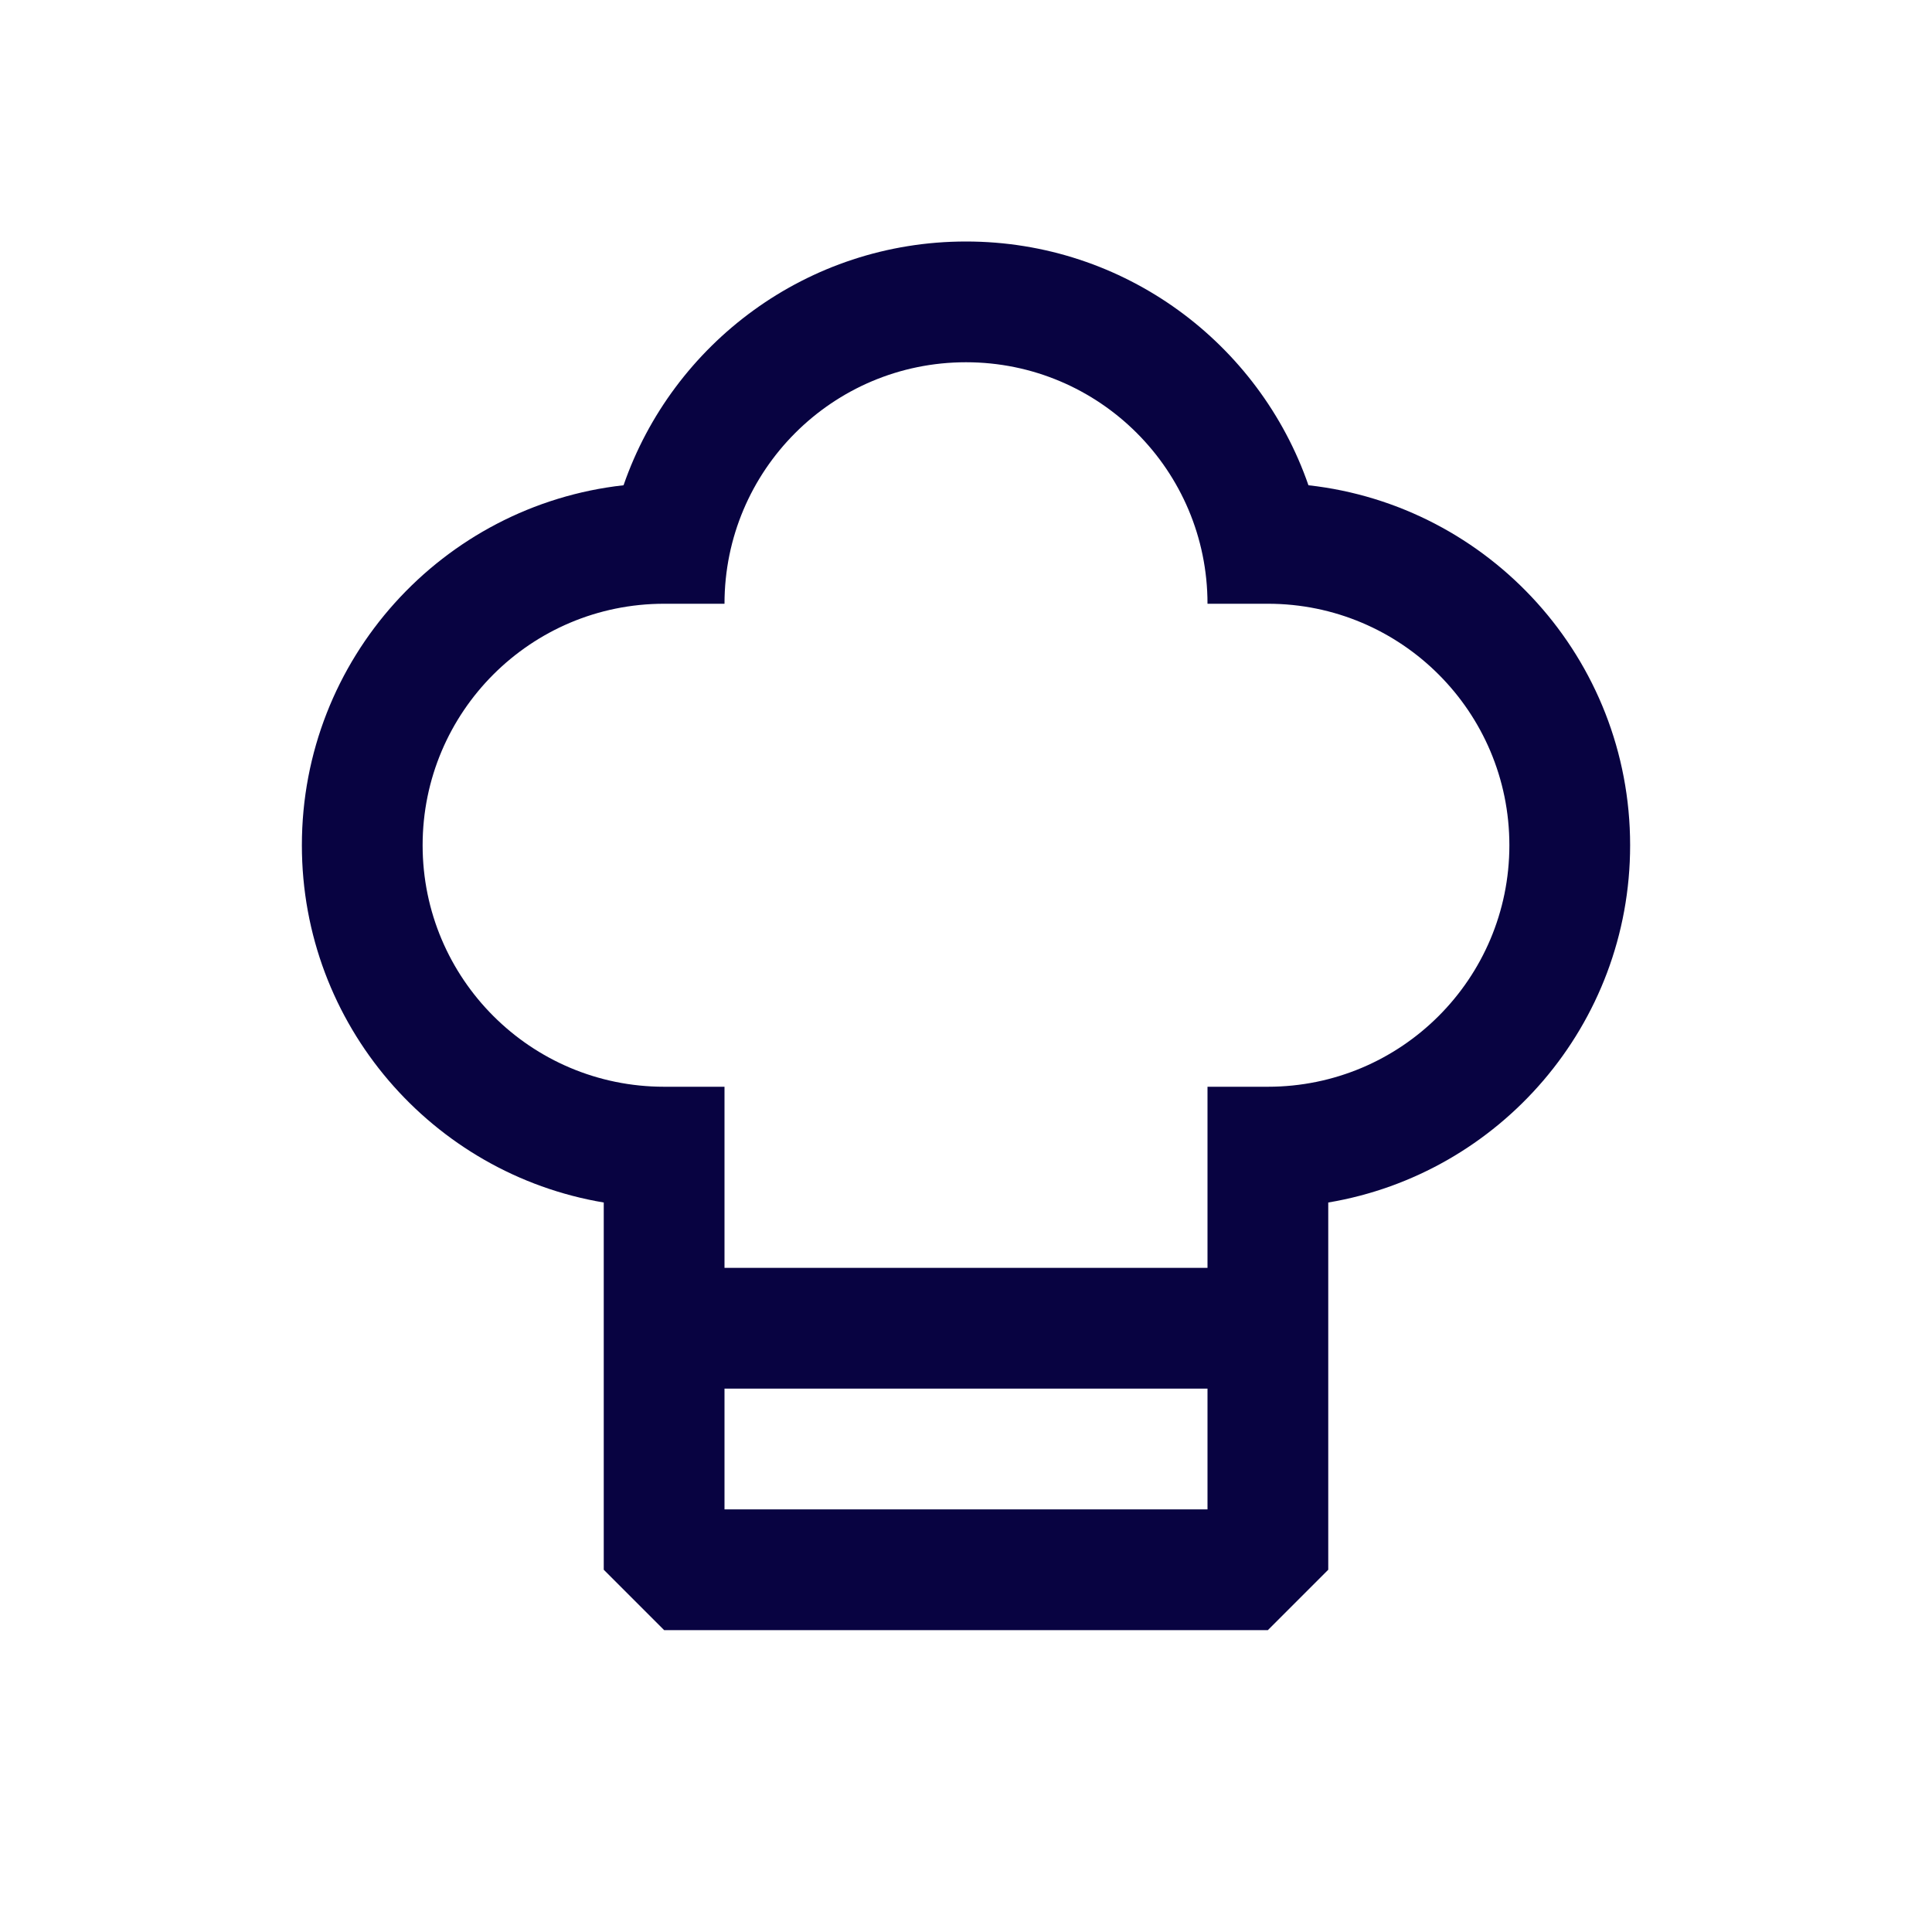
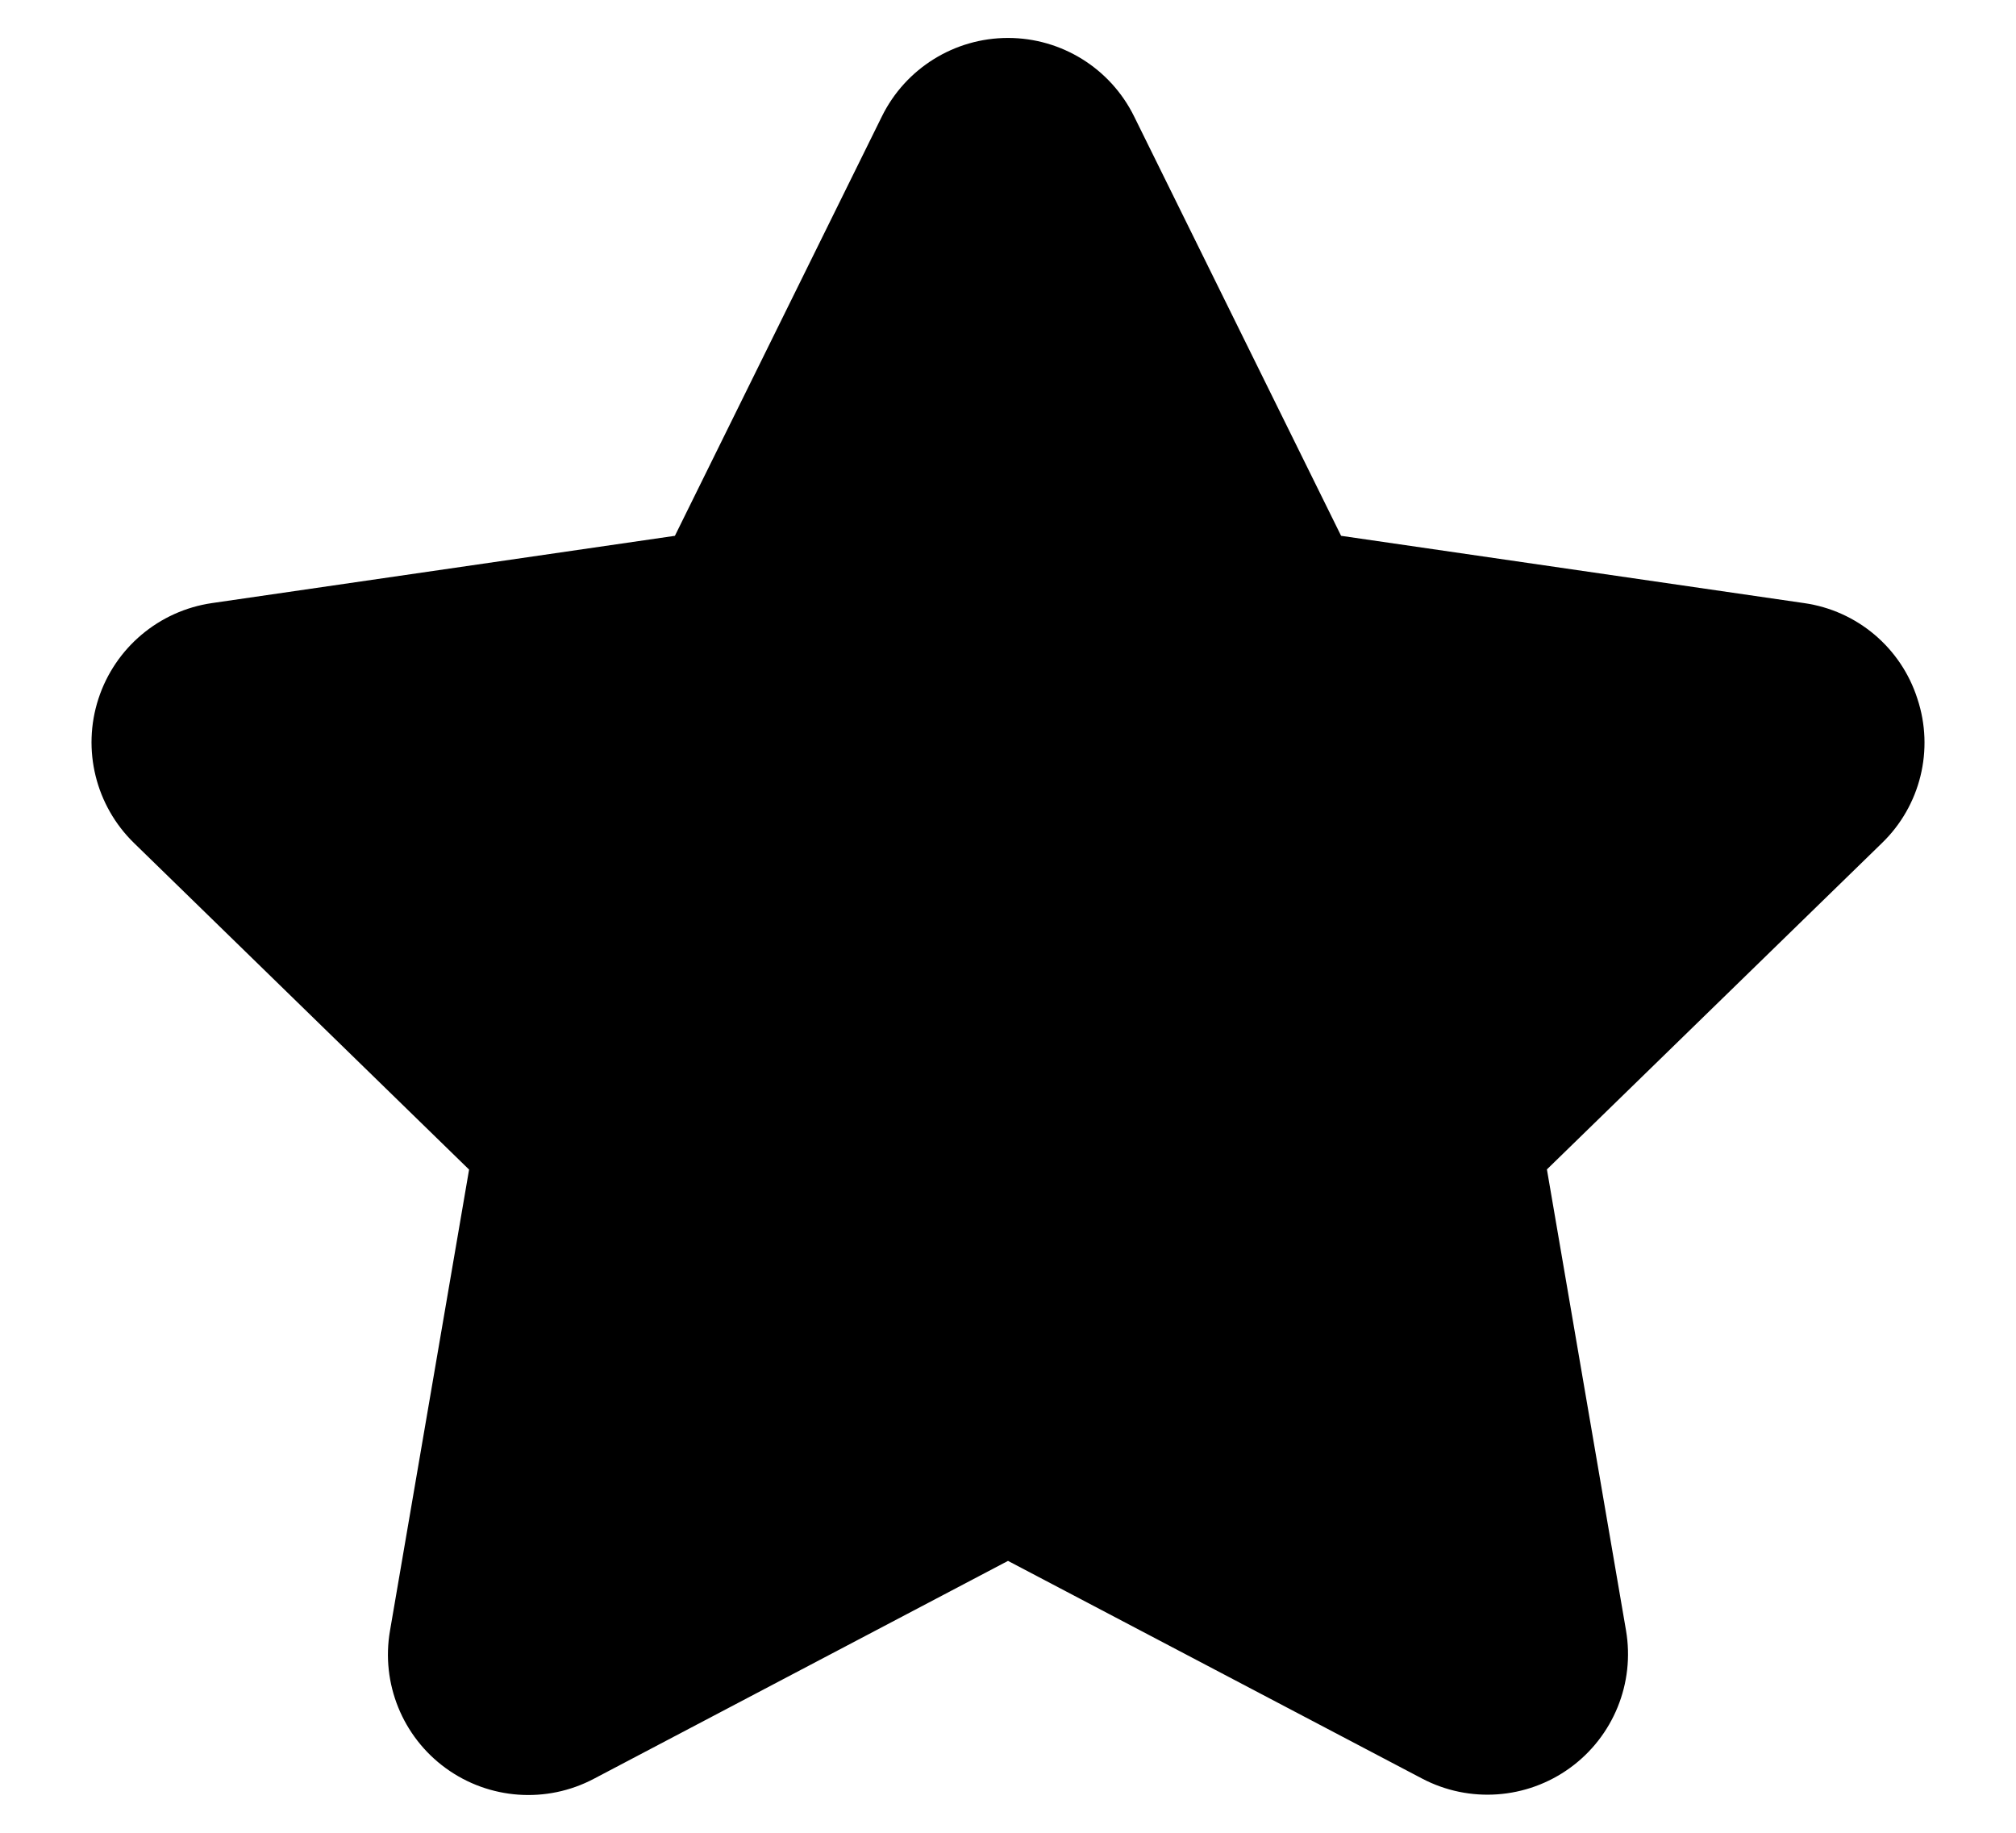
- <svg xmlns="http://www.w3.org/2000/svg" width="800px" height="800px" viewBox="0 0 24 24" fill="none">
-   <path fill-rule="evenodd" clip-rule="evenodd" d="M9 7.5C9 5.843 10.343 4.5 12 4.5C13.657 4.5 15 5.843 15 7.5H15.75C17.407 7.5 18.75 8.843 18.75 10.5C18.75 12.157 17.407 13.5 15.75 13.5H15V15.75H9V13.5H8.25C6.593 13.5 5.25 12.157 5.25 10.5C5.25 8.843 6.593 7.5 8.25 7.5H9ZM7.746 6.028C8.356 4.266 10.03 3 12 3C13.97 3 15.644 4.266 16.254 6.028C18.502 6.278 20.25 8.185 20.25 10.5C20.25 12.73 18.628 14.581 16.5 14.938V19.5L15.75 20.25H8.25L7.5 19.5V14.938C5.372 14.581 3.75 12.73 3.75 10.5C3.75 8.185 5.498 6.278 7.746 6.028ZM9 18.75V17.25H15V18.75H9Z" fill="#080341" />
+ <svg xmlns="http://www.w3.org/2000/svg" class="w-[48px] h-[48px] text-gray-800 dark:text-white" aria-hidden="true" fill="currentColor" viewBox="0 0 22 20">
+   <path d="M20.924 7.625a1.523 1.523 0 0 0-1.238-1.044l-5.051-.734-2.259-4.577a1.534 1.534 0 0 0-2.752 0L7.365 5.847l-5.051.734A1.535 1.535 0 0 0 1.463 9.2l3.656 3.563-.863 5.031a1.532 1.532 0 0 0 2.226 1.616L11 17.033l4.518 2.375a1.534 1.534 0 0 0 2.226-1.617l-.863-5.03L20.537 9.2a1.523 1.523 0 0 0 .387-1.575Z" />
</svg>
